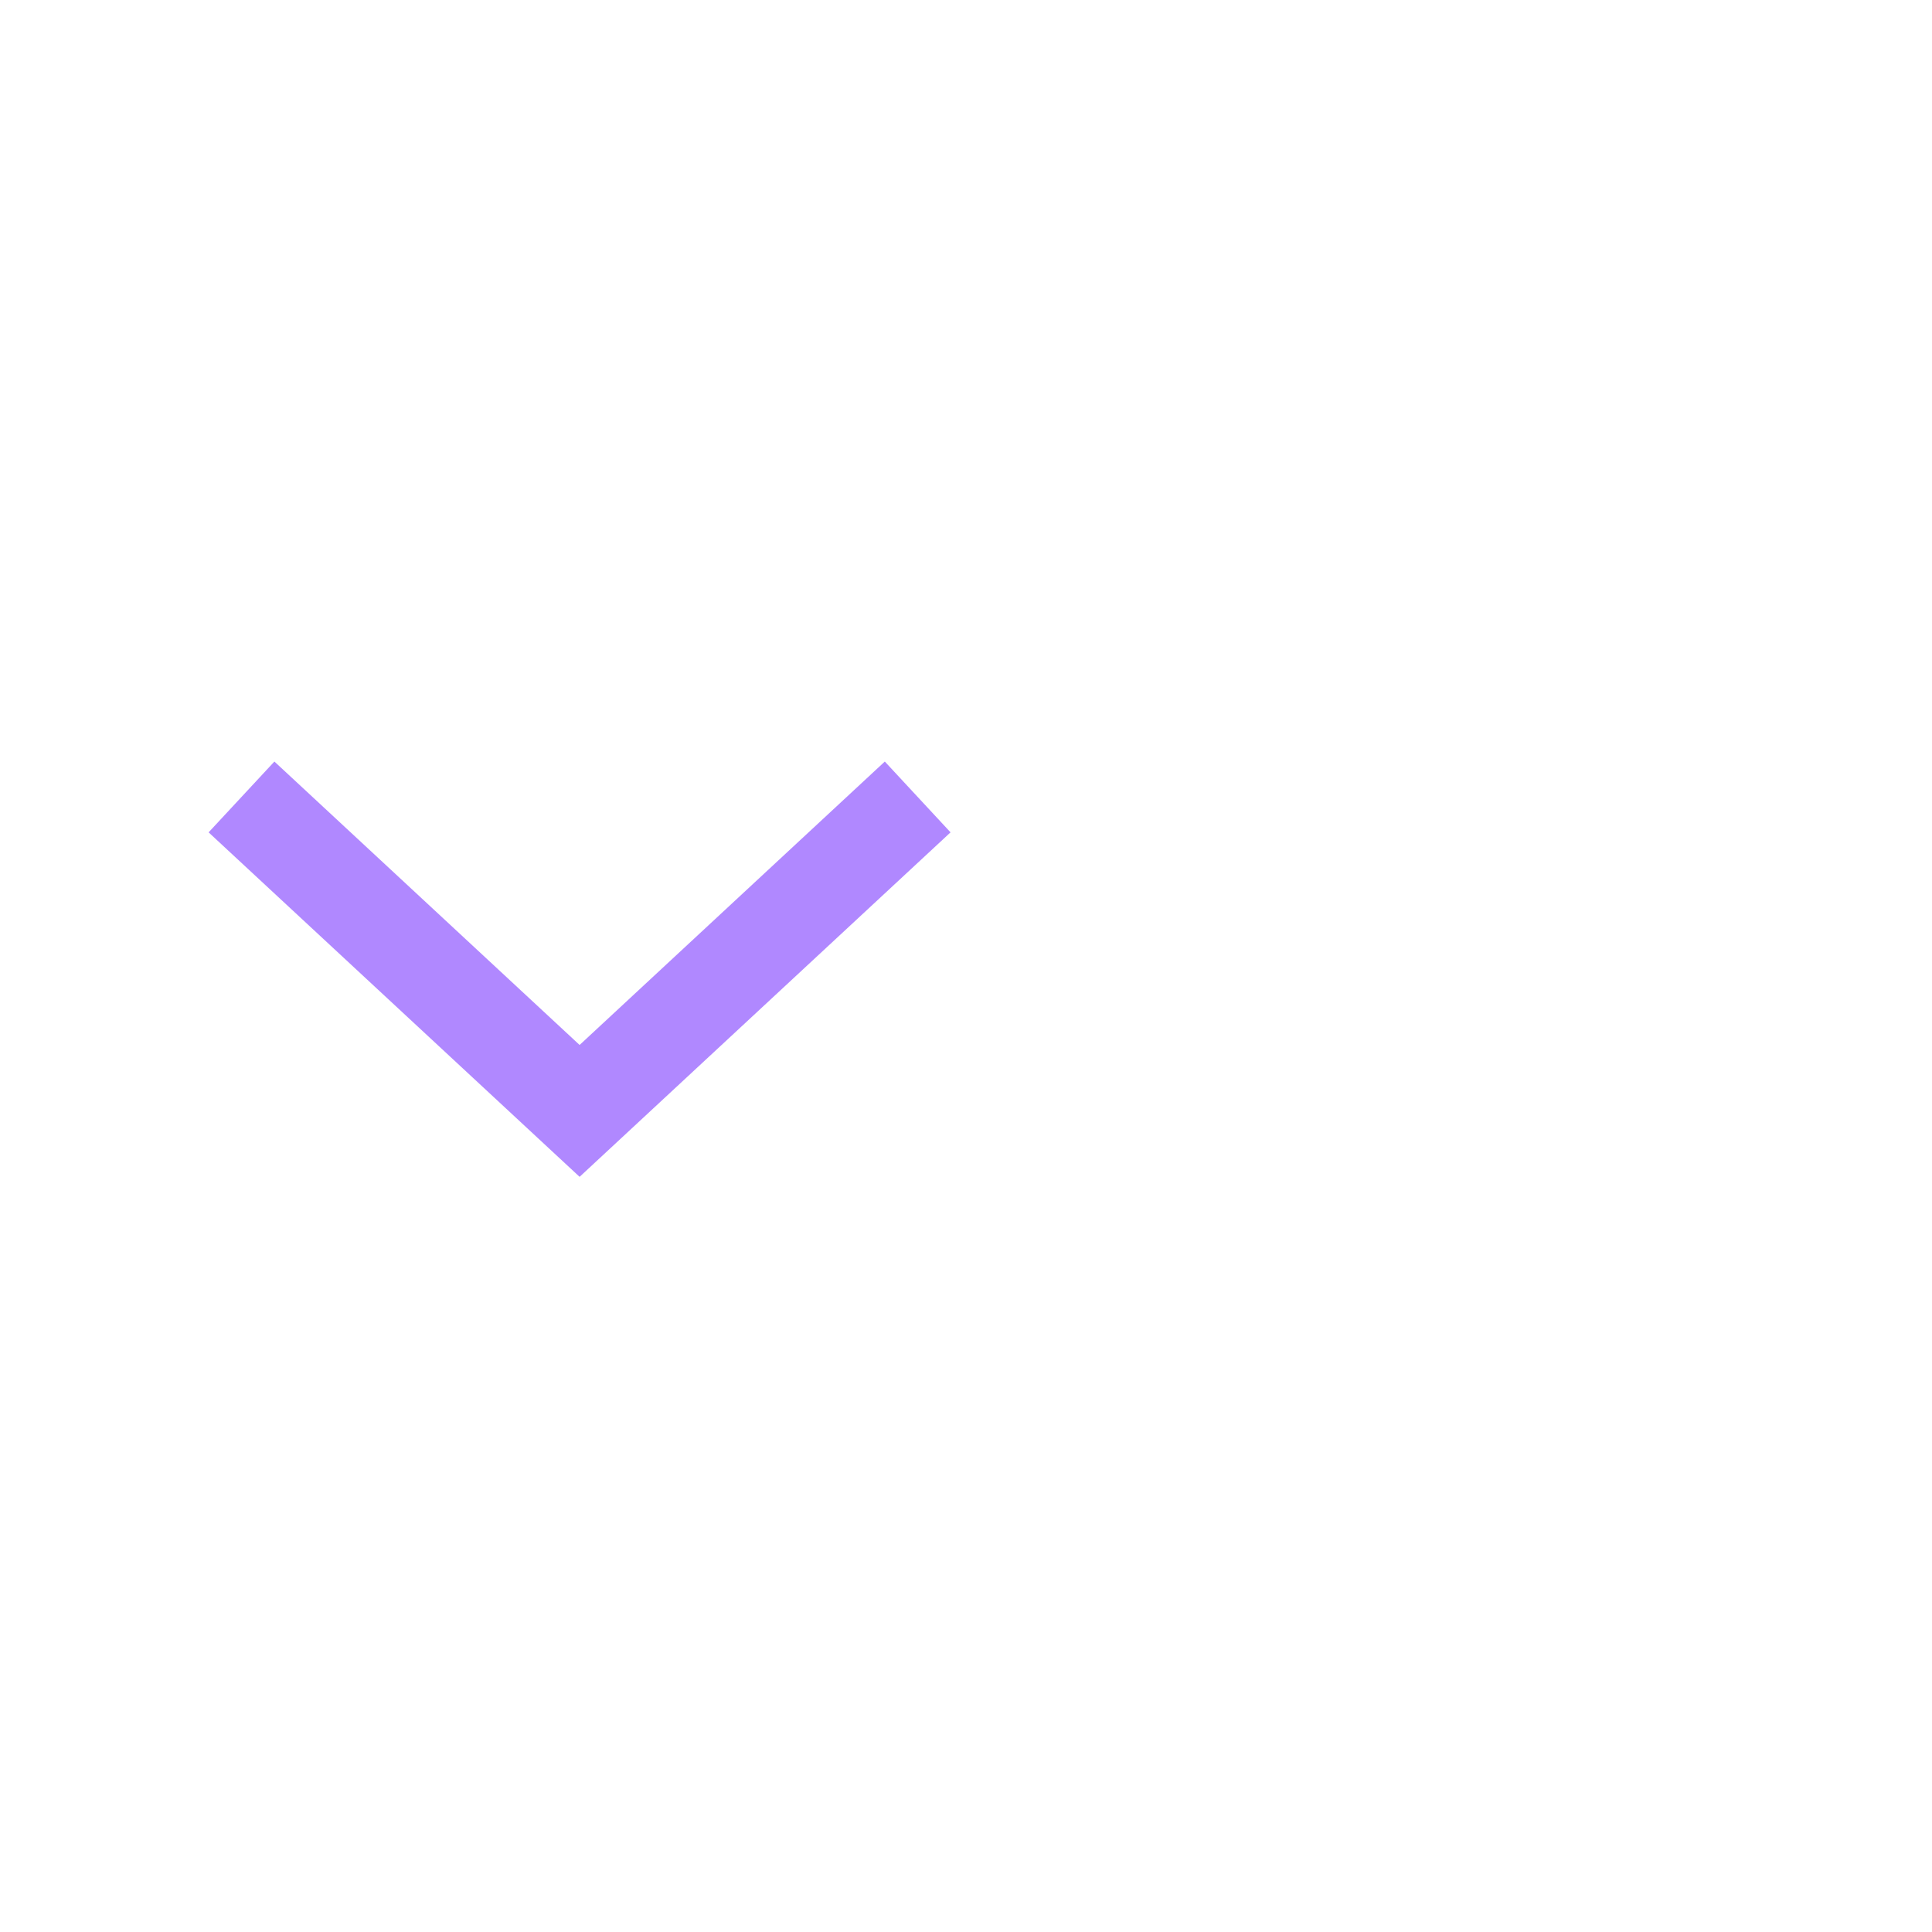
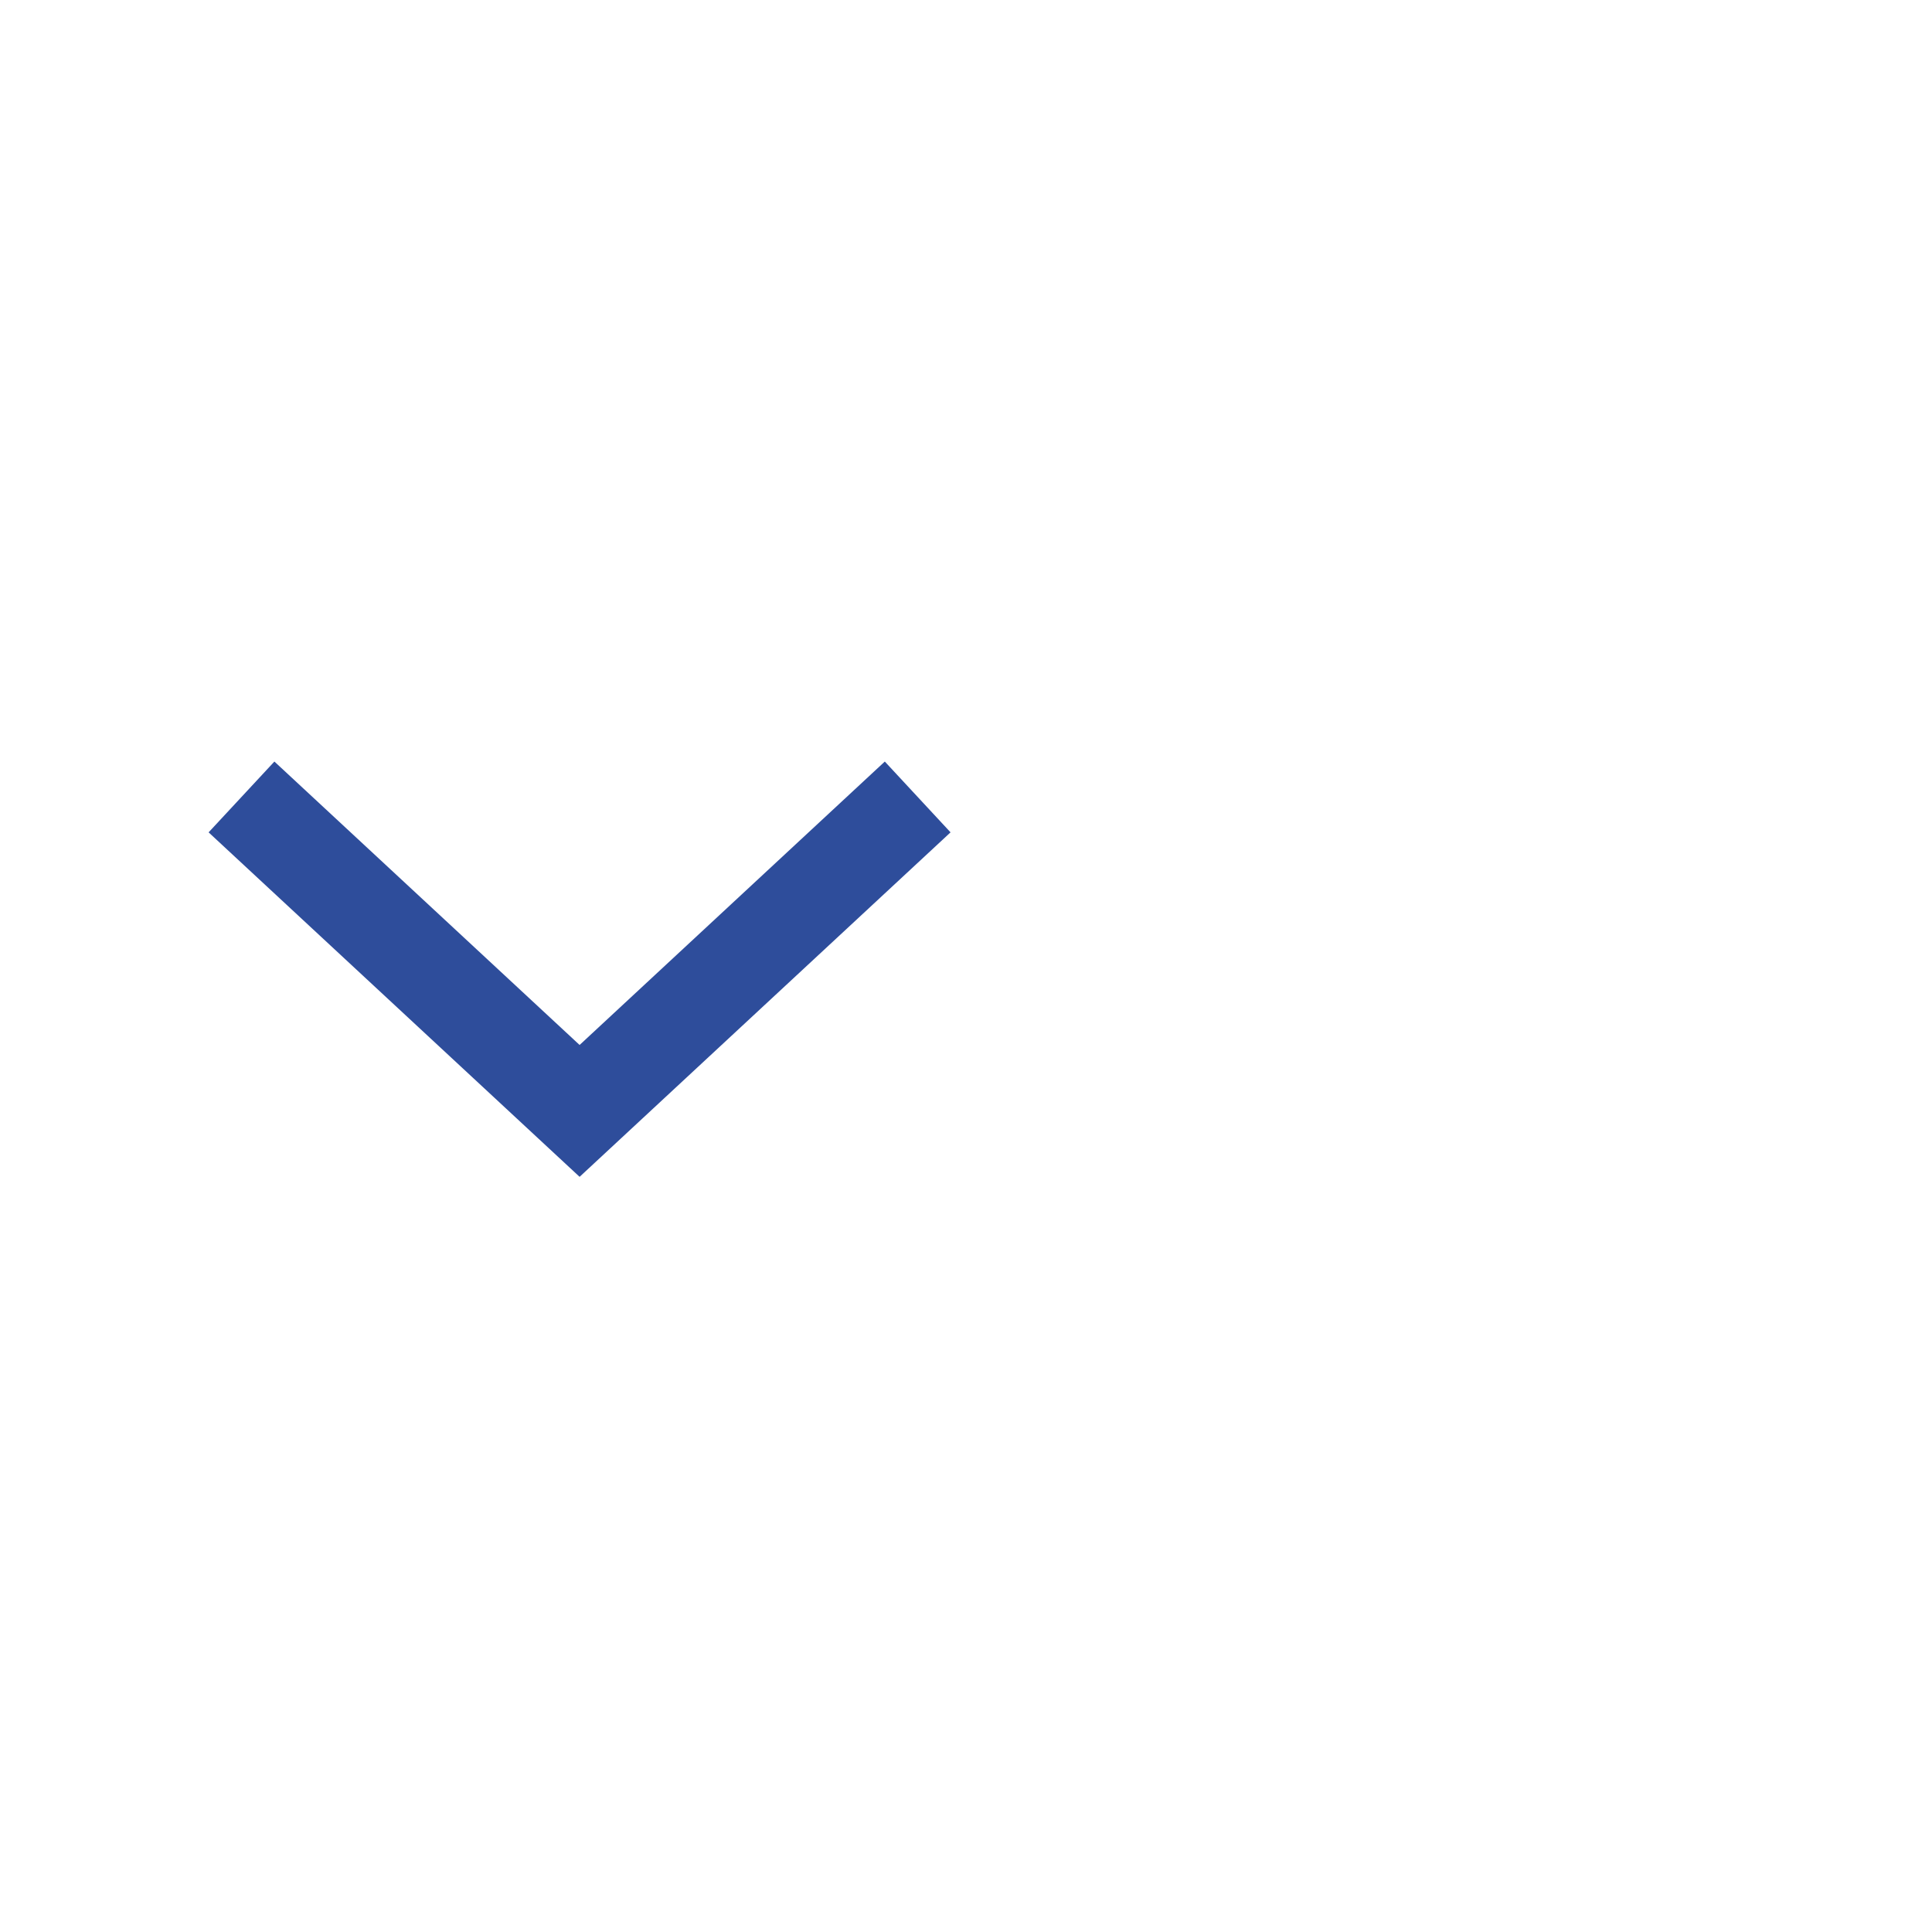
<svg xmlns="http://www.w3.org/2000/svg" width="40px" height="40px" viewBox="0 0 40 40" version="1.1">
  <g id="ComboBox" stroke="none" stroke-width="1" fill="none" fill-rule="evenodd">
    <g id="ic-arrow-drop-down" transform="translate(0, 8)">
-       <g id="Group_8822" transform="translate(4.319, 7.767)" fill="#B088FF">
+       <g id="Group_8822" transform="translate(4.319, 7.767)" fill="#2e4d9b">
        <polygon id="Path_18879" points="7.681 8.598 0 1.466 1.362 0 7.681 5.868 14 -8.8817842e-16 15.361 1.466" />
      </g>
      <polygon id="Rectangle_4407" points="0 0 24 0 24 24 0 24" />
    </g>
  </g>
</svg>
